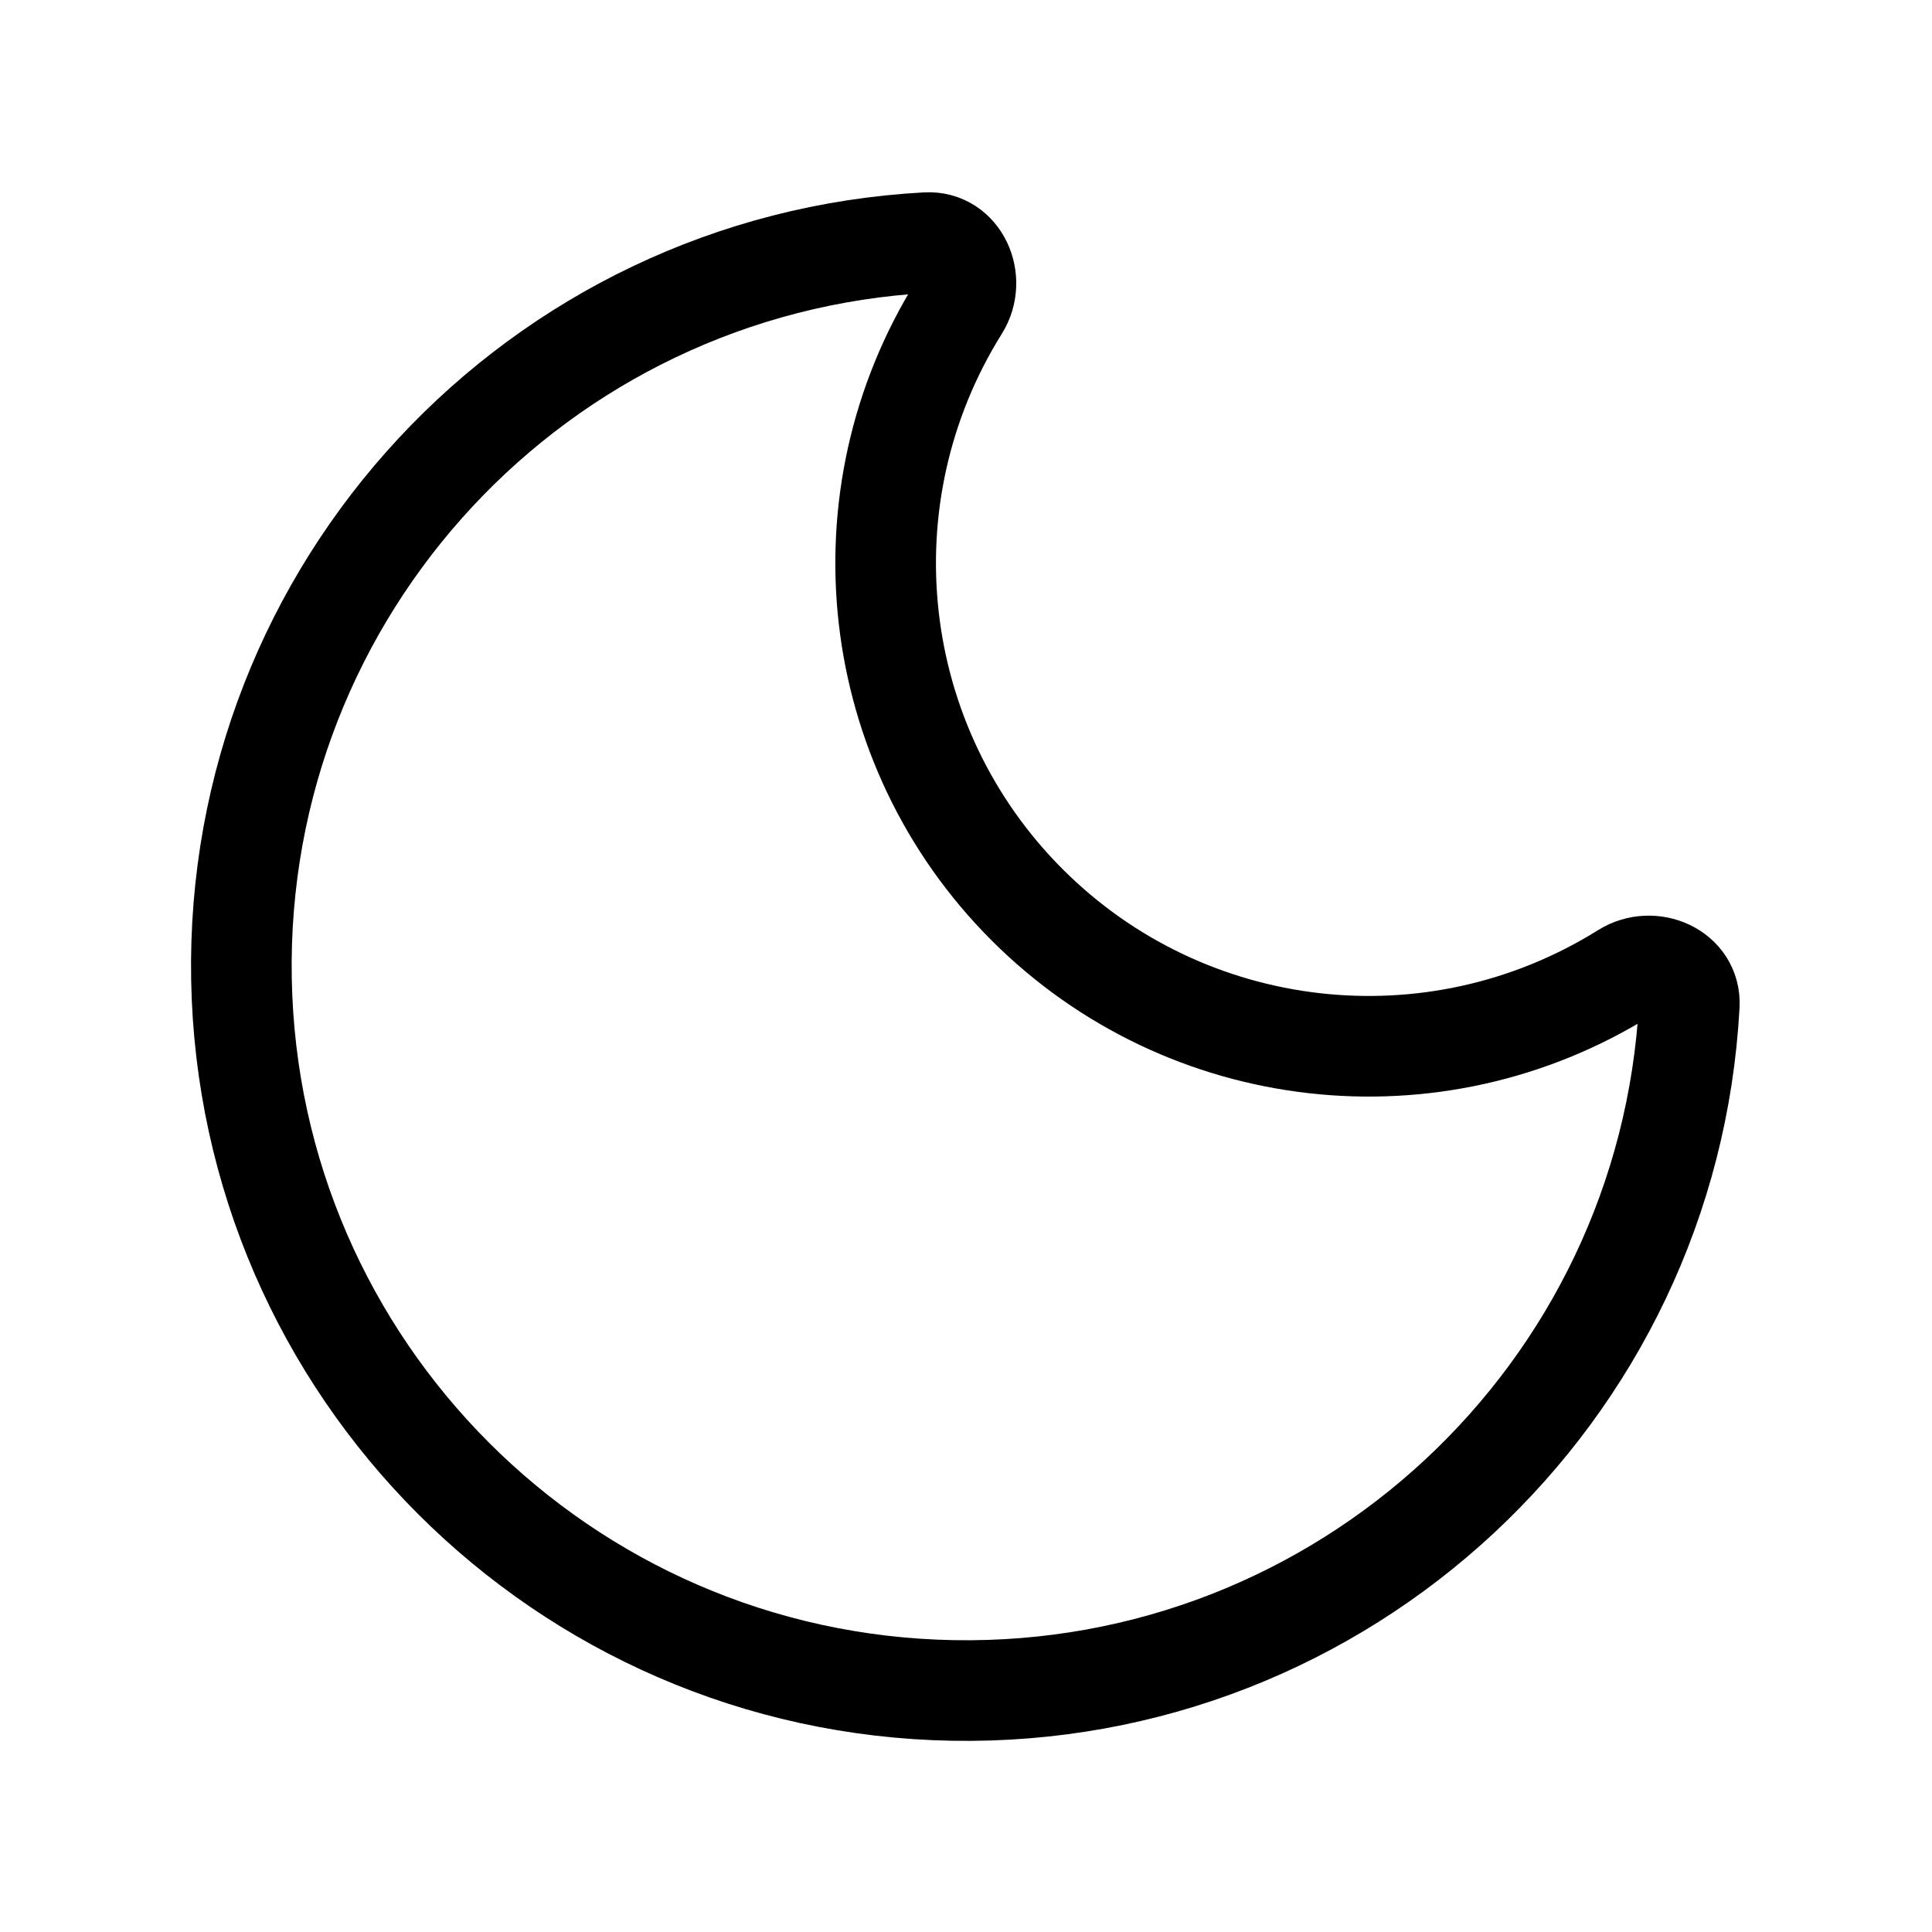
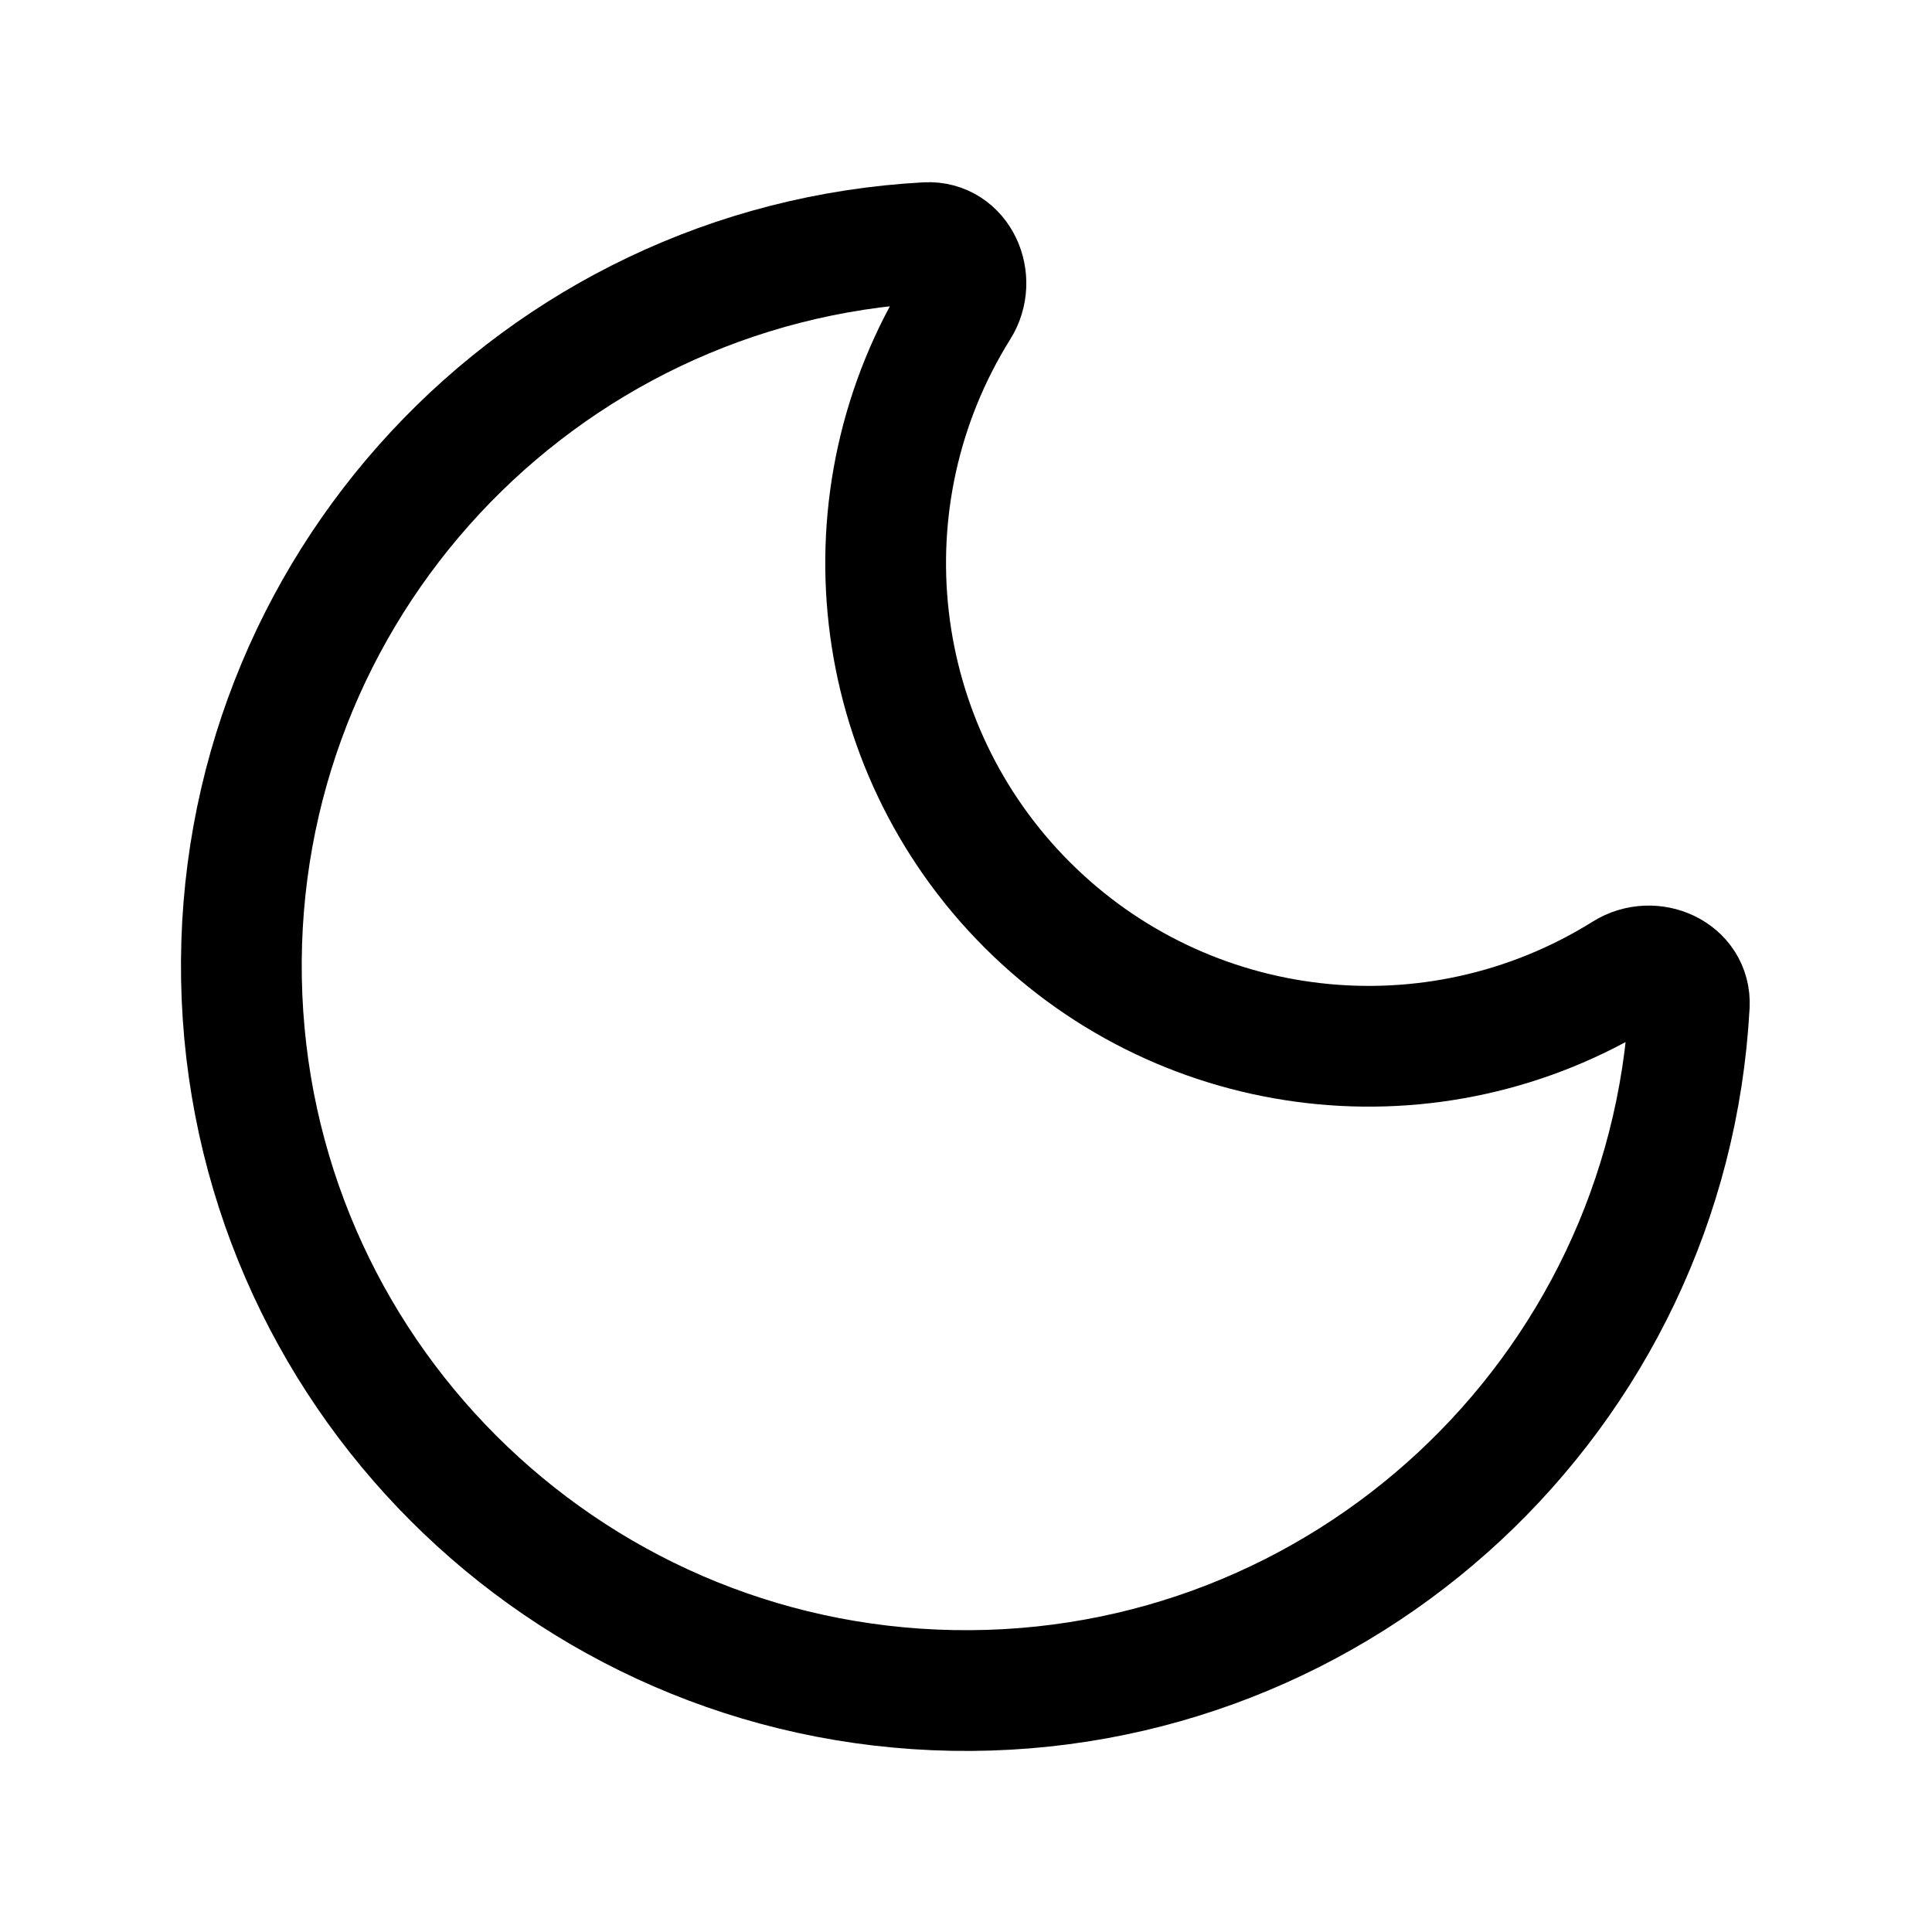
- <svg xmlns="http://www.w3.org/2000/svg" width="48" height="48" viewBox="0 0 24 24" fill="none" stroke="currentColor" stroke-width="1.25" stroke-linecap="round" stroke-linejoin="round" class="lucide lucide-moon-icon lucide-moon">
+ <svg xmlns="http://www.w3.org/2000/svg" width="48" height="48" viewBox="0 0 24 24" fill="none" stroke="currentColor" stroke-width="1.5" stroke-linecap="round" stroke-linejoin="round" class="lucide lucide-moon-icon lucide-moon">
  <path d="M20.985 12.486a9 9 0 1 1-9.473-9.472c.405-.022.617.46.402.803a6 6 0 0 0 8.268 8.268c.344-.215.825-.004.803.401" />
</svg>
